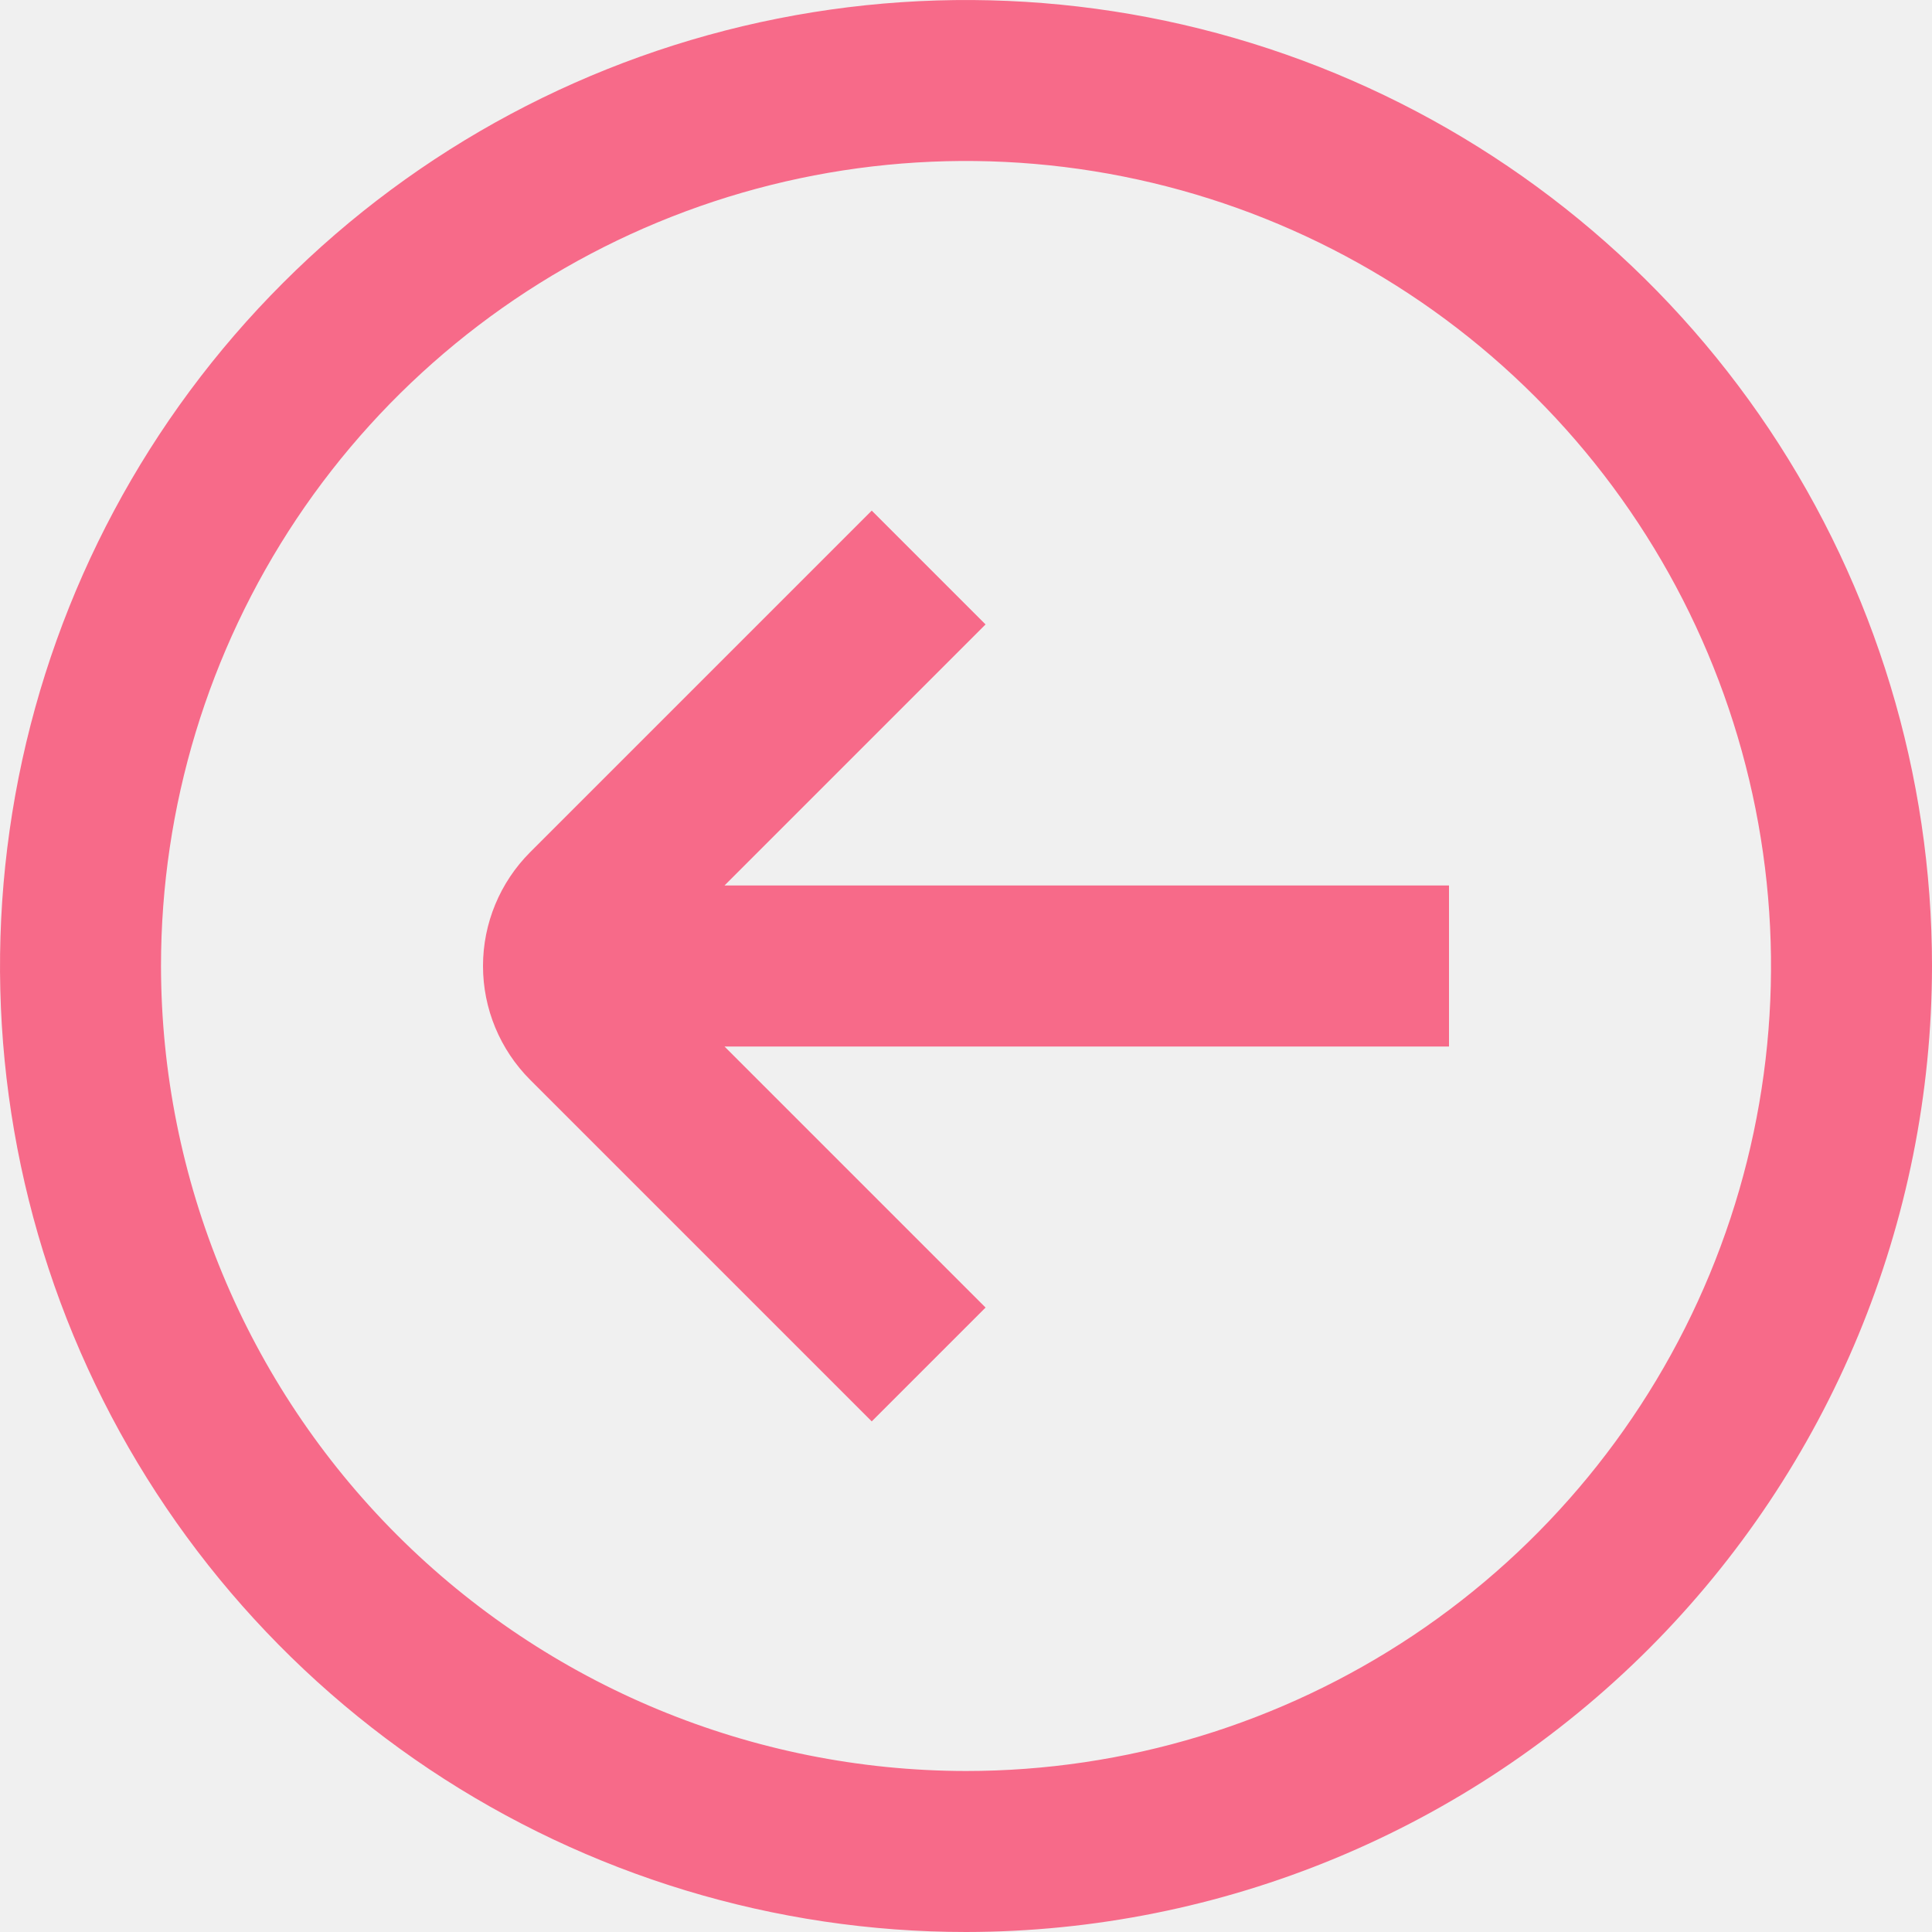
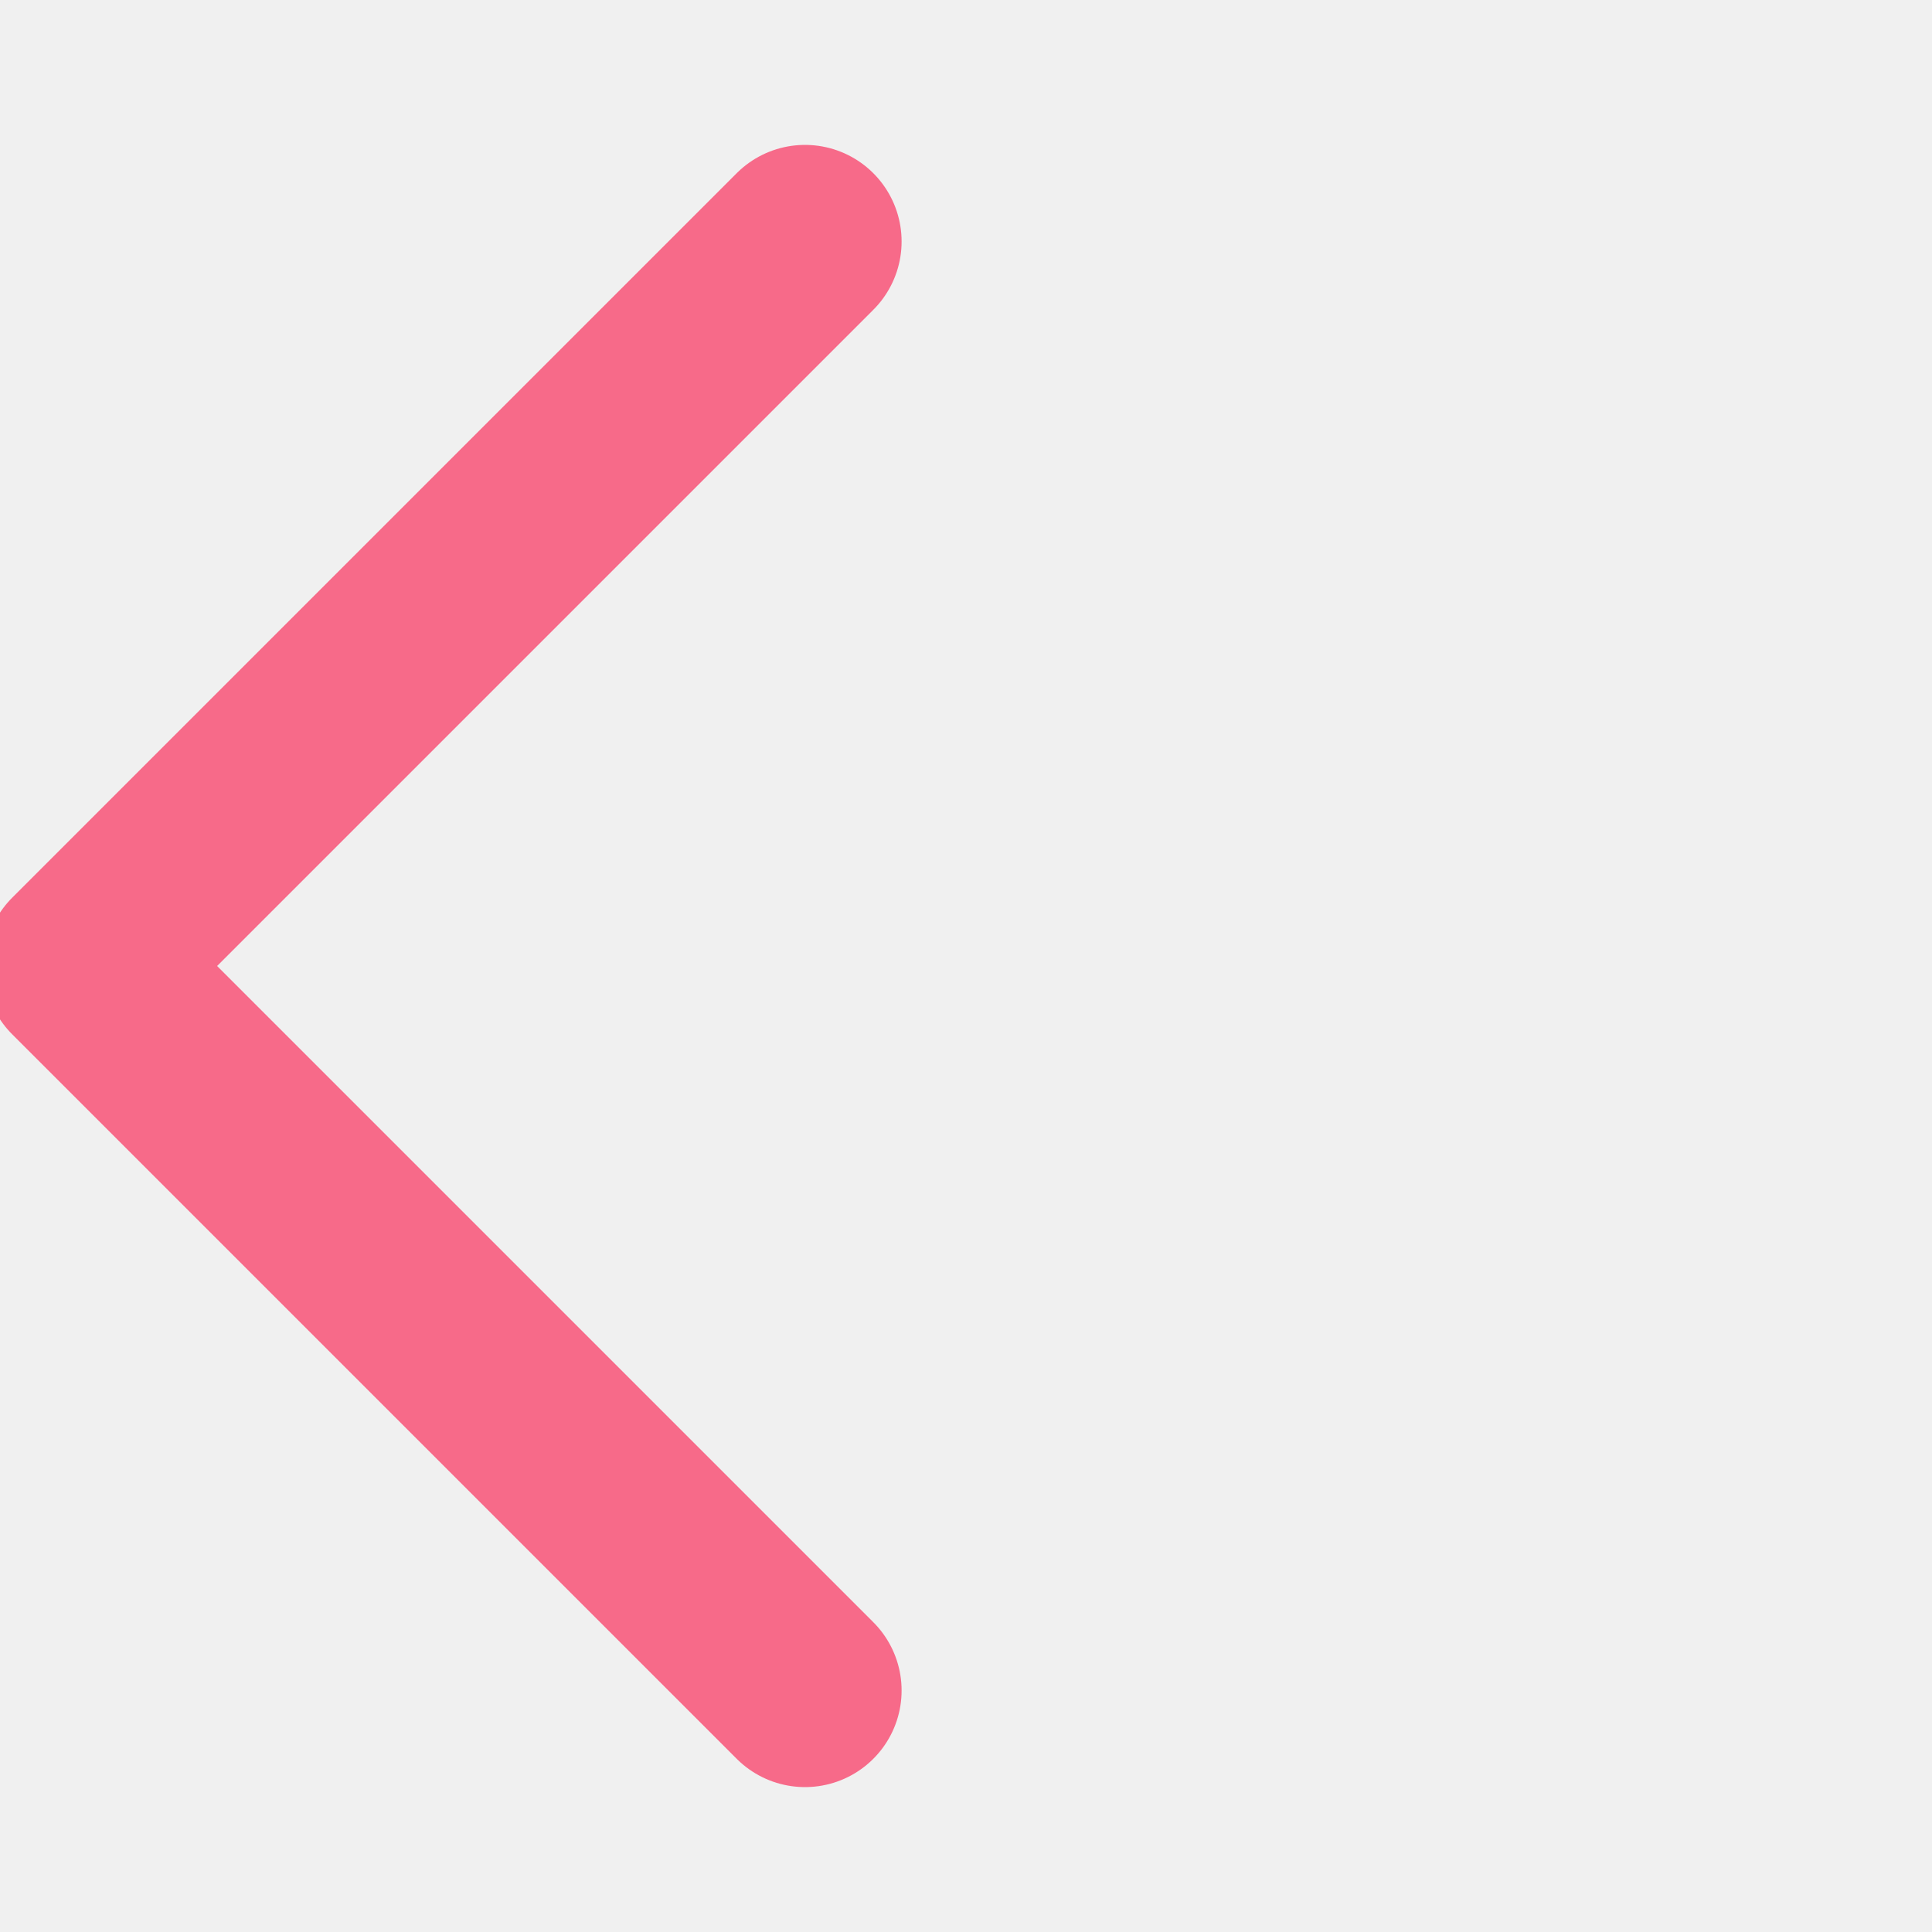
<svg xmlns="http://www.w3.org/2000/svg" width="24" height="24" viewBox="0 0 24 24" fill="none">
-   <g clip-path="url(#clip0_94_137)">
-     <path d="M24 12C24 9.627 23.296 7.307 21.978 5.333C20.659 3.36 18.785 1.822 16.592 0.913C14.399 0.005 11.987 -0.232 9.659 0.231C7.331 0.694 5.193 1.836 3.515 3.515C1.836 5.193 0.694 7.331 0.231 9.659C-0.232 11.987 0.005 14.399 0.913 16.592C1.822 18.785 3.36 20.659 5.333 21.978C7.307 23.296 9.627 24 12 24C15.181 23.997 18.232 22.731 20.482 20.482C22.731 18.232 23.997 15.181 24 12ZM2 12C2 10.022 2.587 8.089 3.685 6.444C4.784 4.8 6.346 3.518 8.173 2.761C10 2.004 12.011 1.806 13.951 2.192C15.891 2.578 17.672 3.53 19.071 4.929C20.47 6.327 21.422 8.109 21.808 10.049C22.194 11.989 21.996 14 21.239 15.827C20.482 17.654 19.2 19.216 17.556 20.315C15.911 21.413 13.978 22 12 22C9.349 21.997 6.807 20.943 4.932 19.068C3.057 17.193 2.003 14.651 2 12ZM12.243 16.243L10.829 17.657L6.586 13.414C6.211 13.039 6 12.53 6 12C6 11.47 6.211 10.961 6.586 10.586L10.829 6.343L12.243 7.757L9 11H18V13H9L12.243 16.243Z" fill="#F76A89" />
+   <g clip-path="url(#clip0_53_47)">
+     <path d="M10 21L1 12L10 3" stroke="#F76A89" stroke-width="2.4" stroke-linecap="round" stroke-linejoin="round" />
  </g>
  <defs>
-     <clipPath id="clip0_94_137">
+     <clipPath id="clip0_53_47">
      <rect width="24" height="24" fill="white" />
    </clipPath>
  </defs>
</svg>
